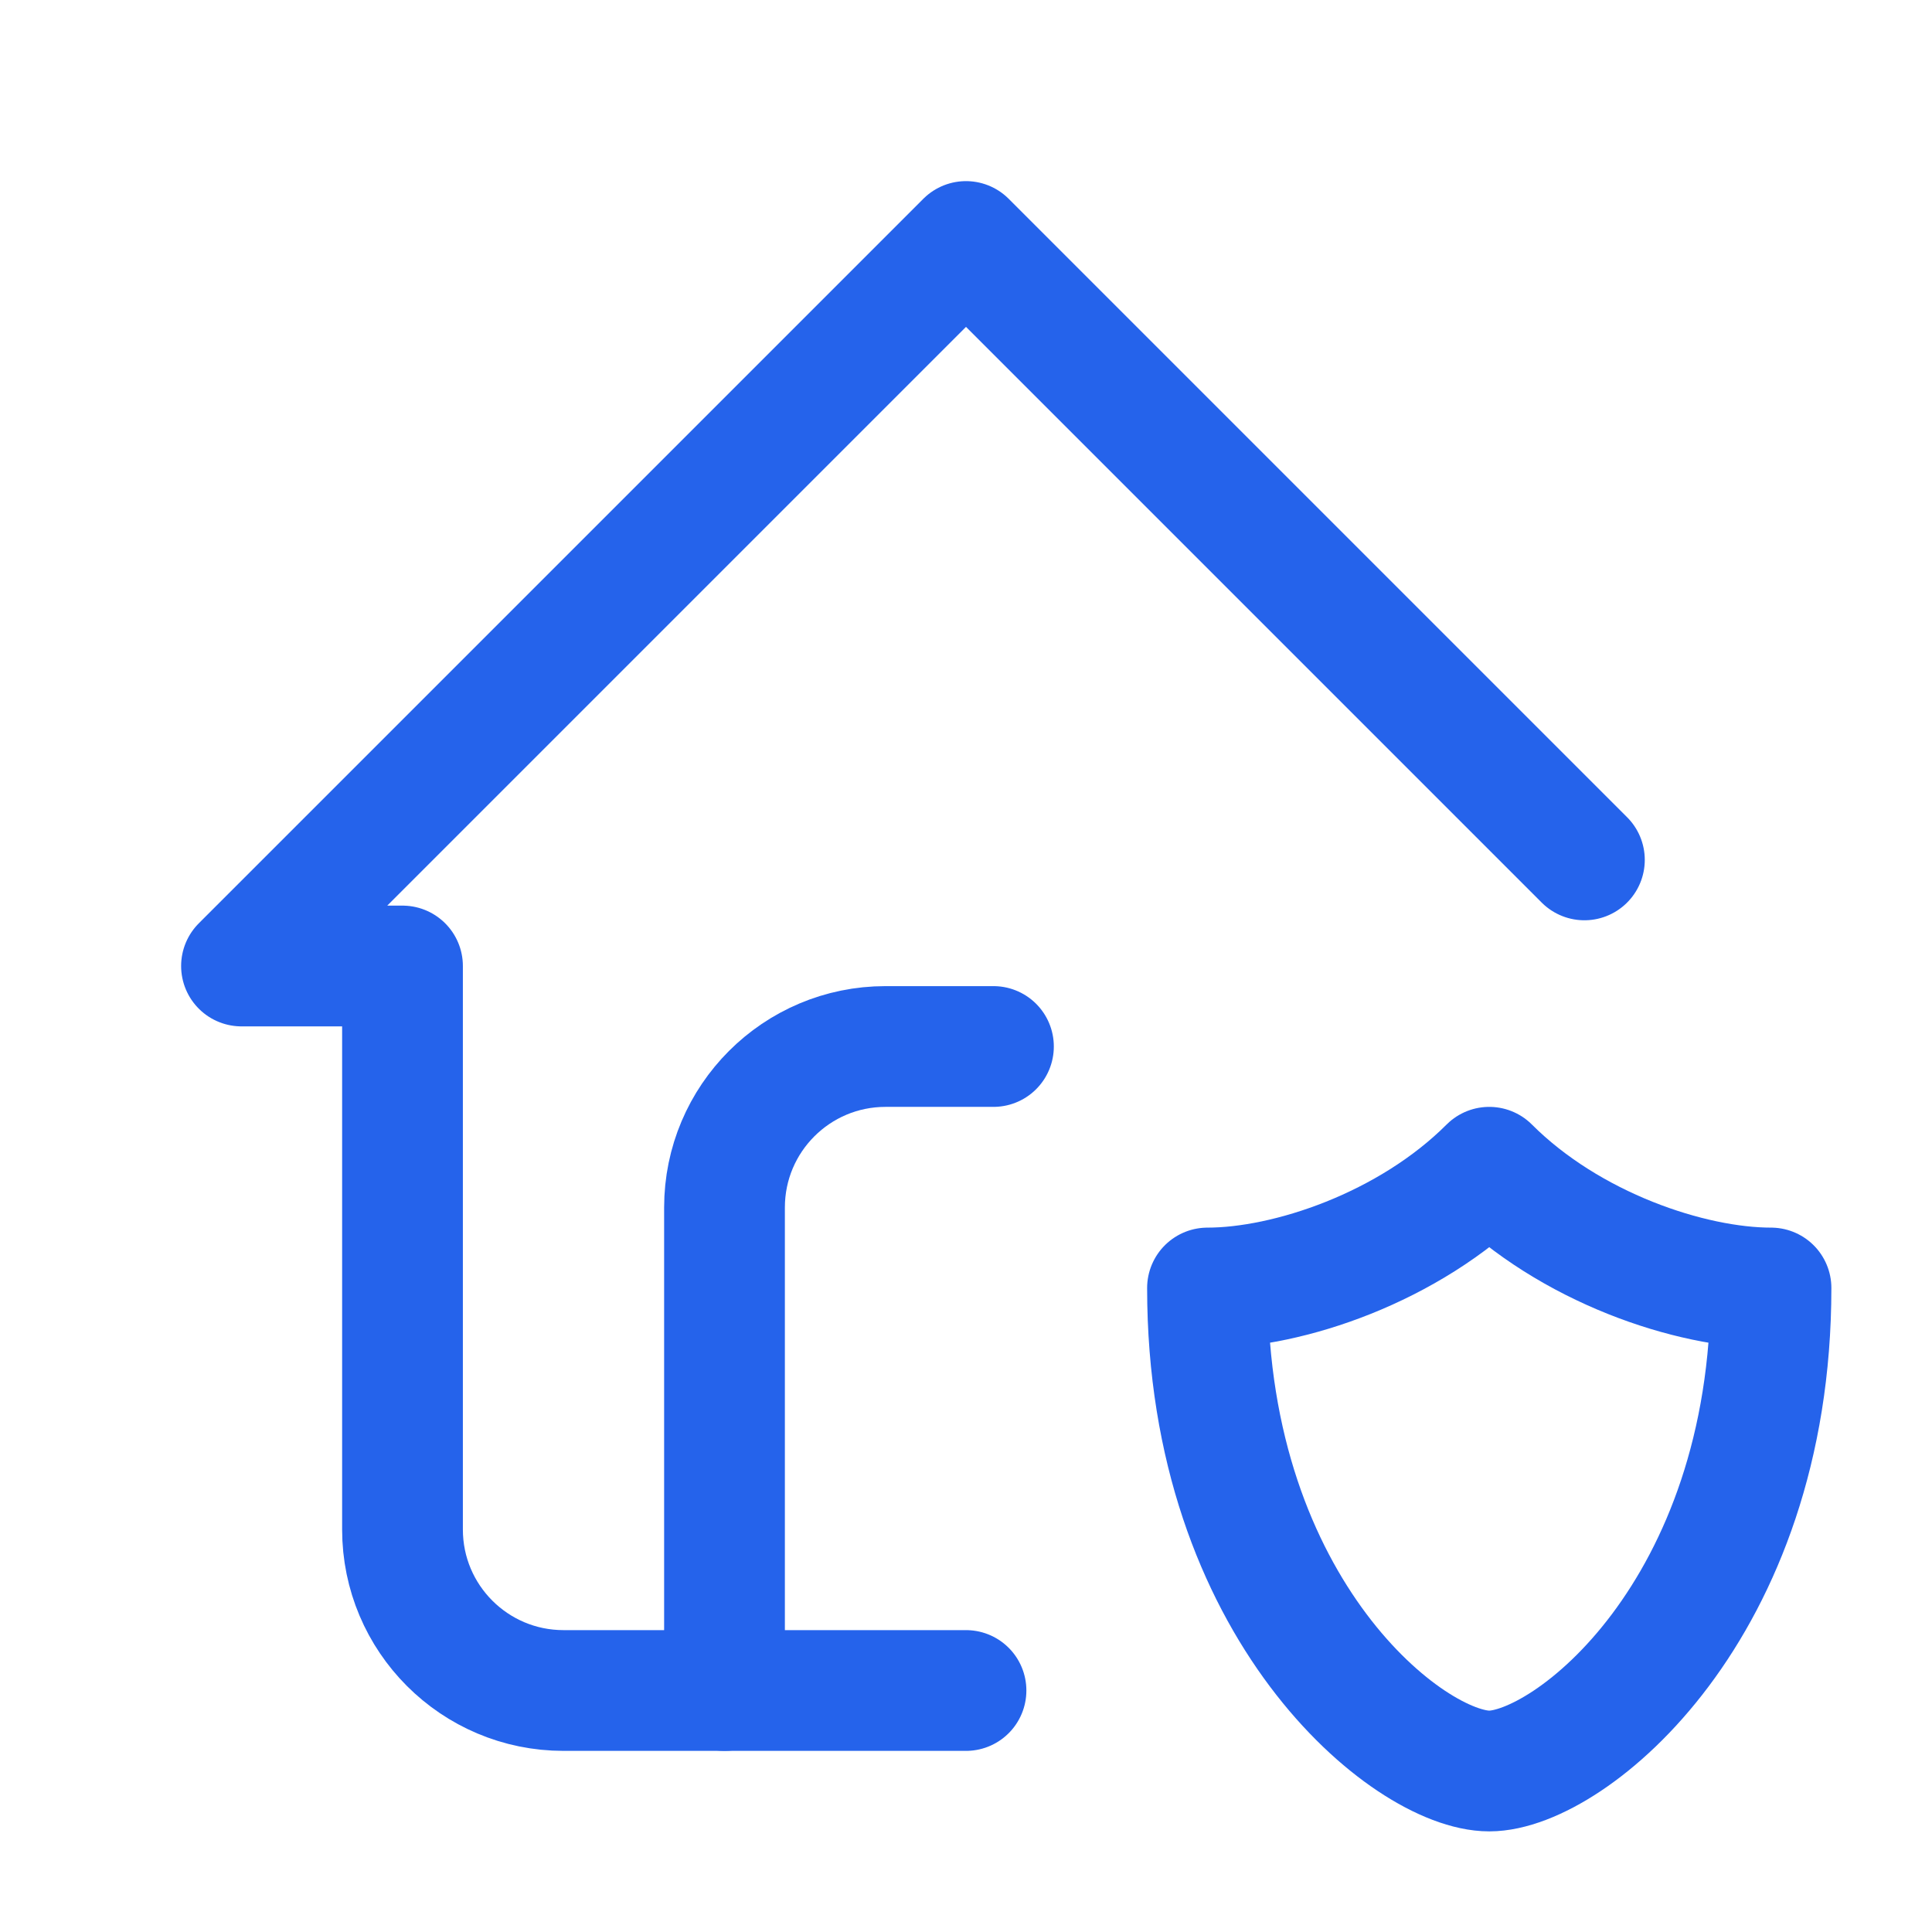
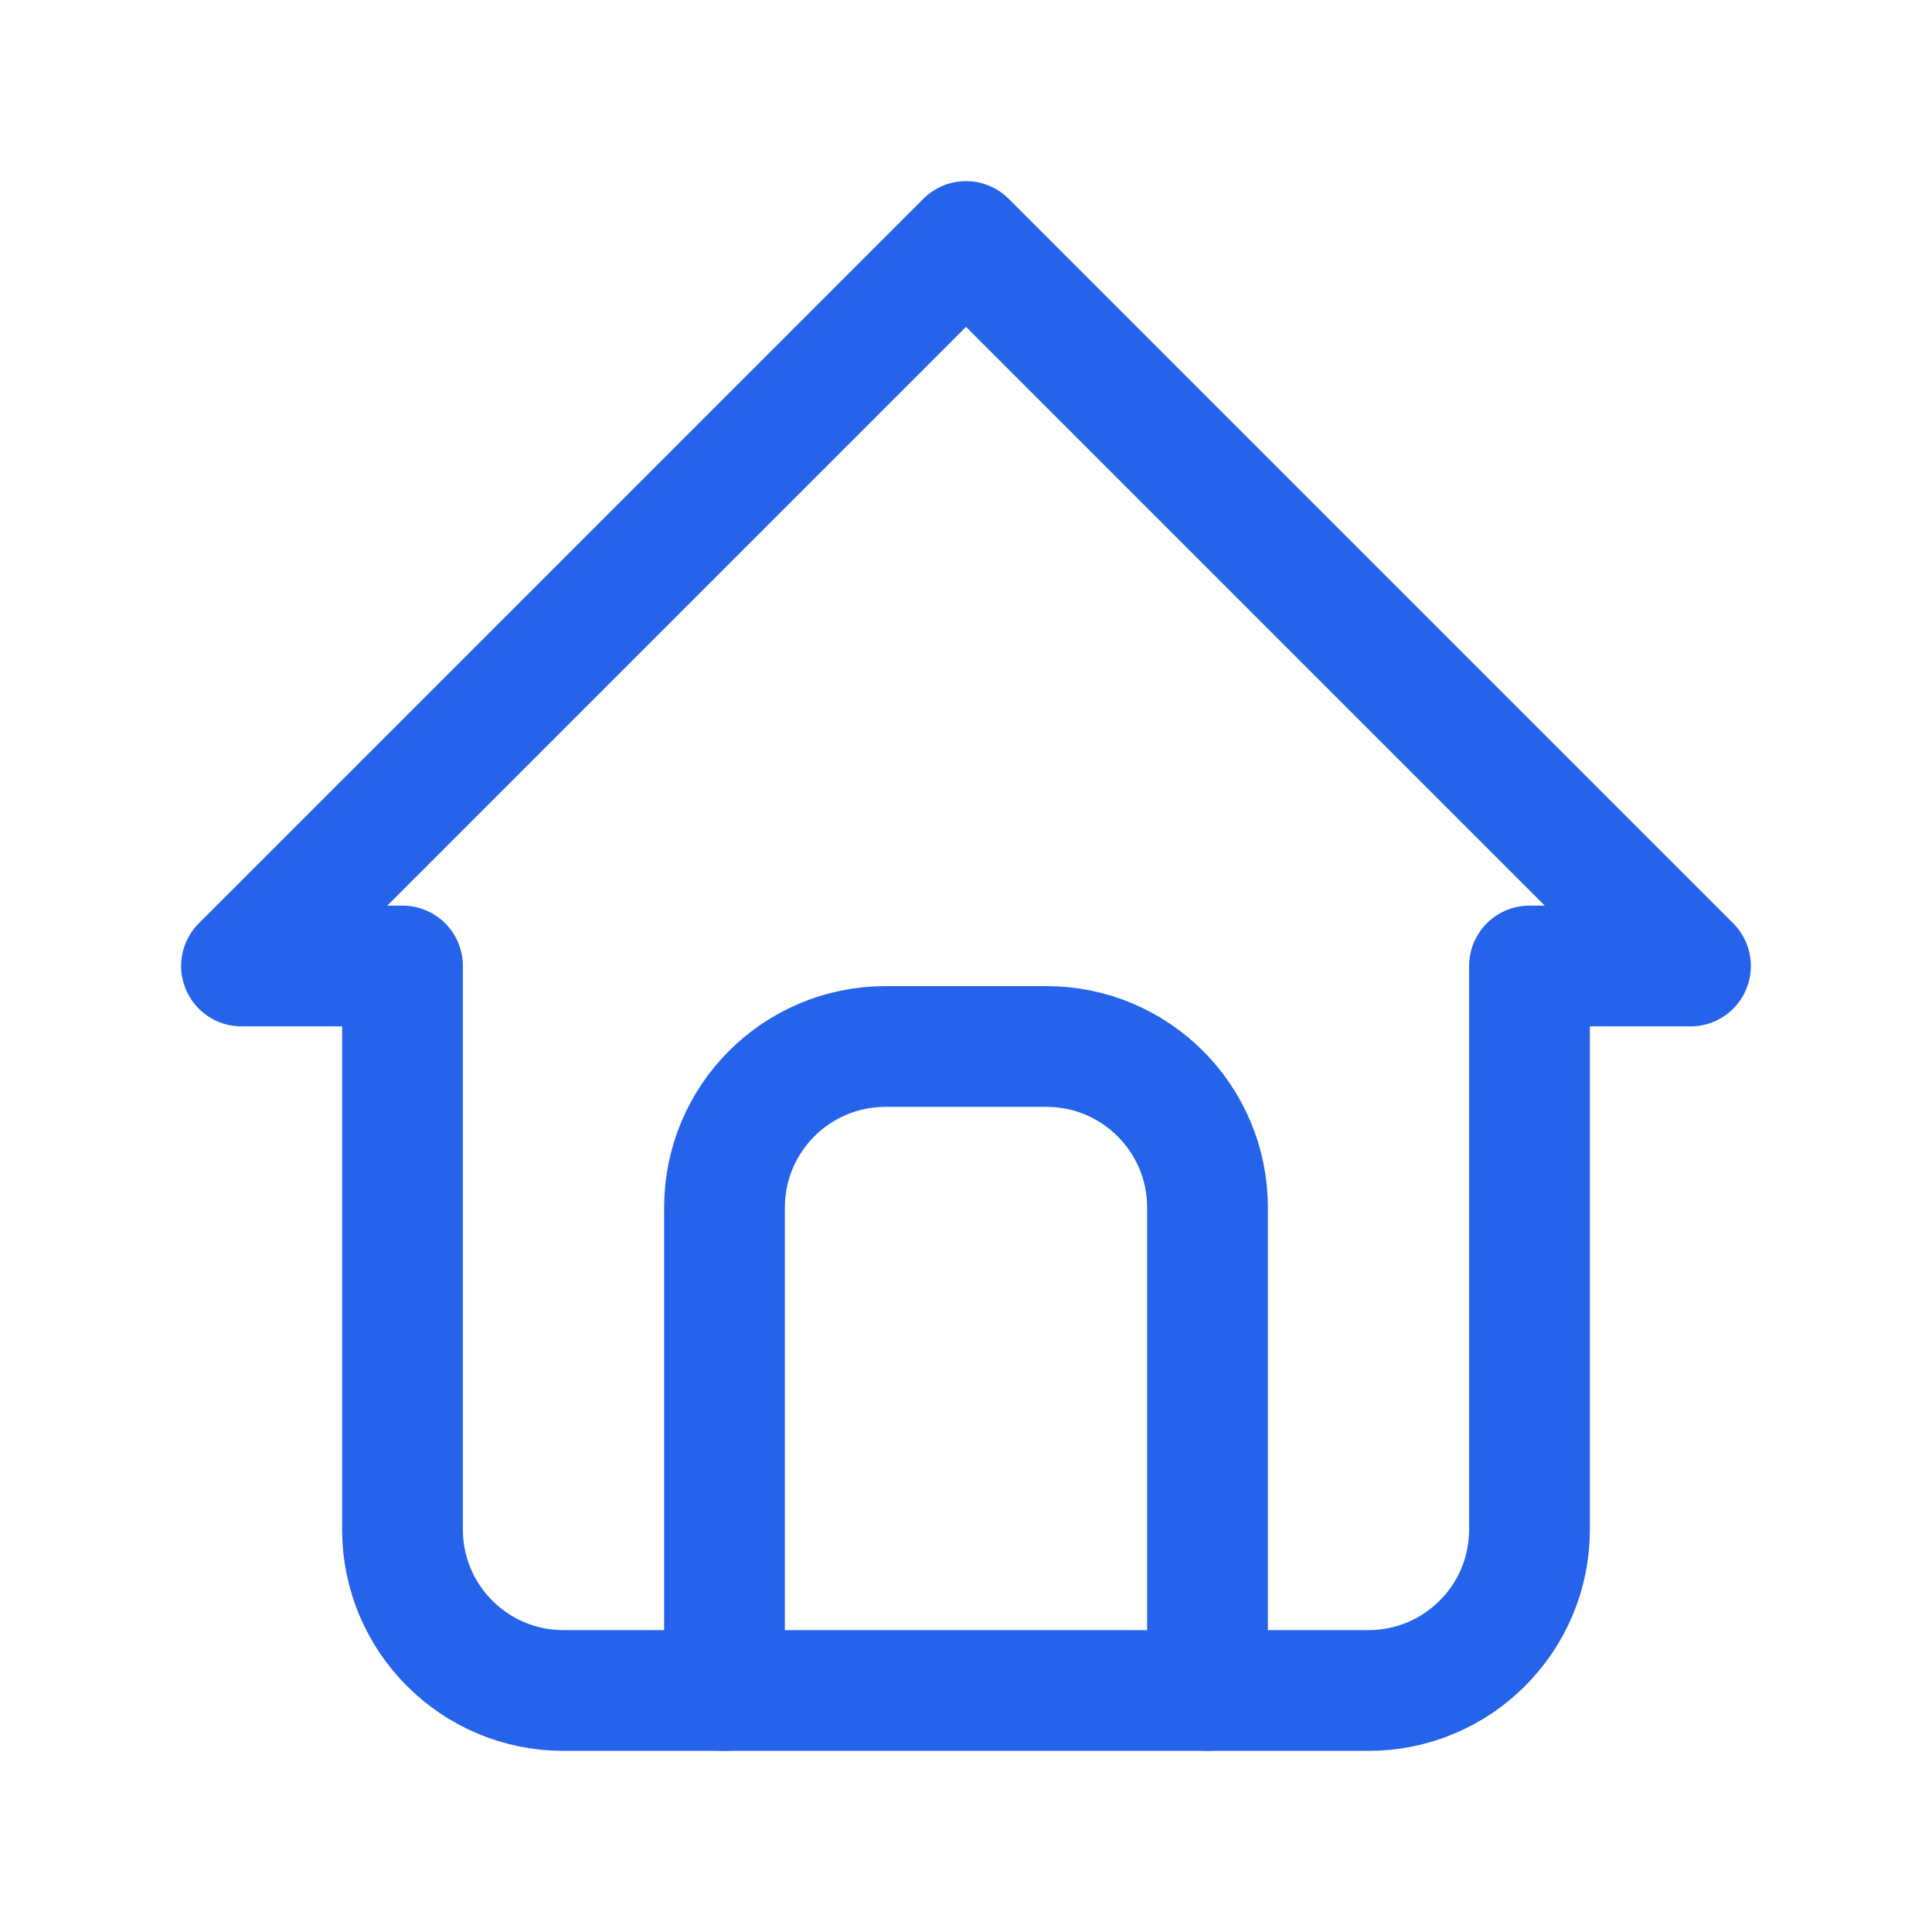
- <svg xmlns="http://www.w3.org/2000/svg" class="icon icon-tabler icon-tabler-home-shield" width="44" height="44" viewBox="0 0 24 24" stroke-width="1.5" stroke="#2563eb" fill="none" stroke-linecap="round" stroke-linejoin="round">
-   <path stroke="none" d="M0 0h24v24H0z" fill="none" />
-   <path d="M9 21v-6a2 2 0 0 1 2 -2h1.341" />
-   <path d="M19.682 10.682l-7.682 -7.682l-9 9h2v7a2 2 0 0 0 2 2h5" />
-   <path d="M22 16c0 4 -2.5 6 -3.5 6s-3.5 -2 -3.5 -6c1 0 2.5 -.5 3.5 -1.5c1 1 2.5 1.5 3.5 1.5z" />
+ <svg xmlns="http://www.w3.org/2000/svg" width="44" height="44" fill="none" stroke="#2563eb" stroke-linecap="round" stroke-linejoin="round" stroke-width="1.5" class="icon icon-tabler icon-tabler-home" viewBox="0 0 24 24">
+   <path stroke="none" d="M0 0h24v24H0z" />
+   <path d="M5 12H3l9-9 9 9h-2M5 12v7a2 2 0 0 0 2 2h10a2 2 0 0 0 2-2v-7" />
+   <path d="M9 21v-6a2 2 0 0 1 2-2h2a2 2 0 0 1 2 2v6" />
</svg>
